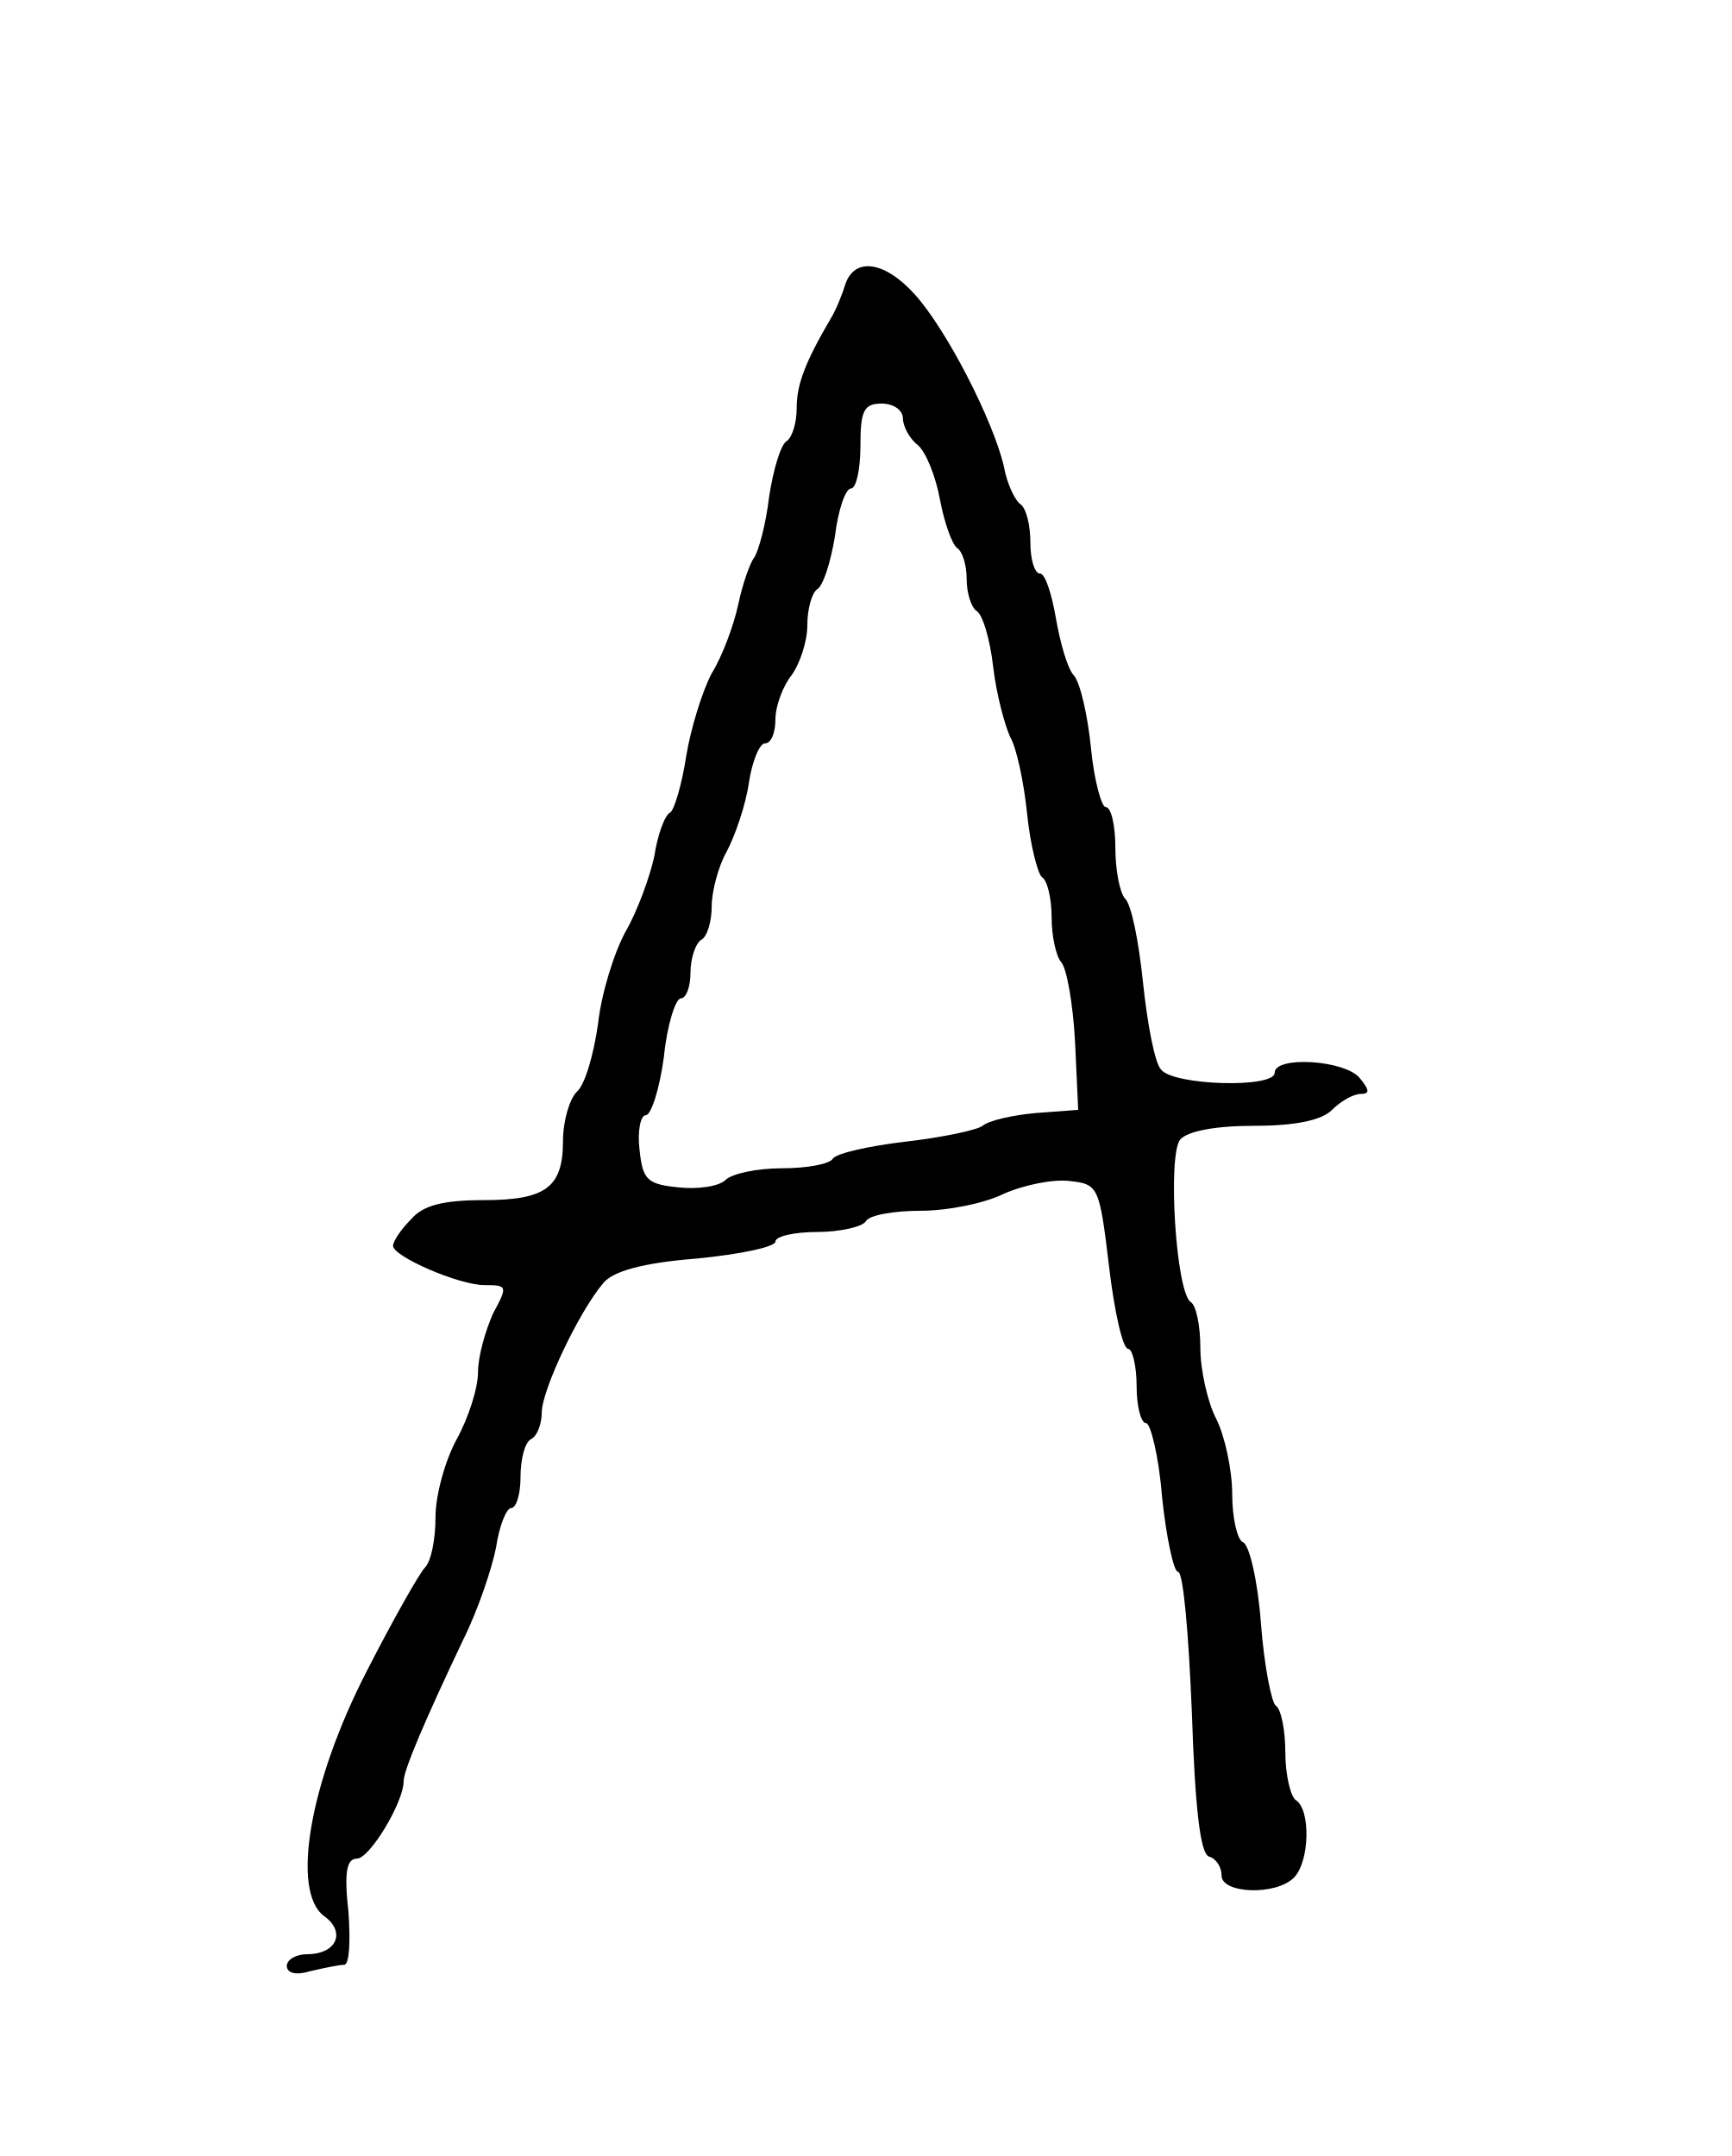
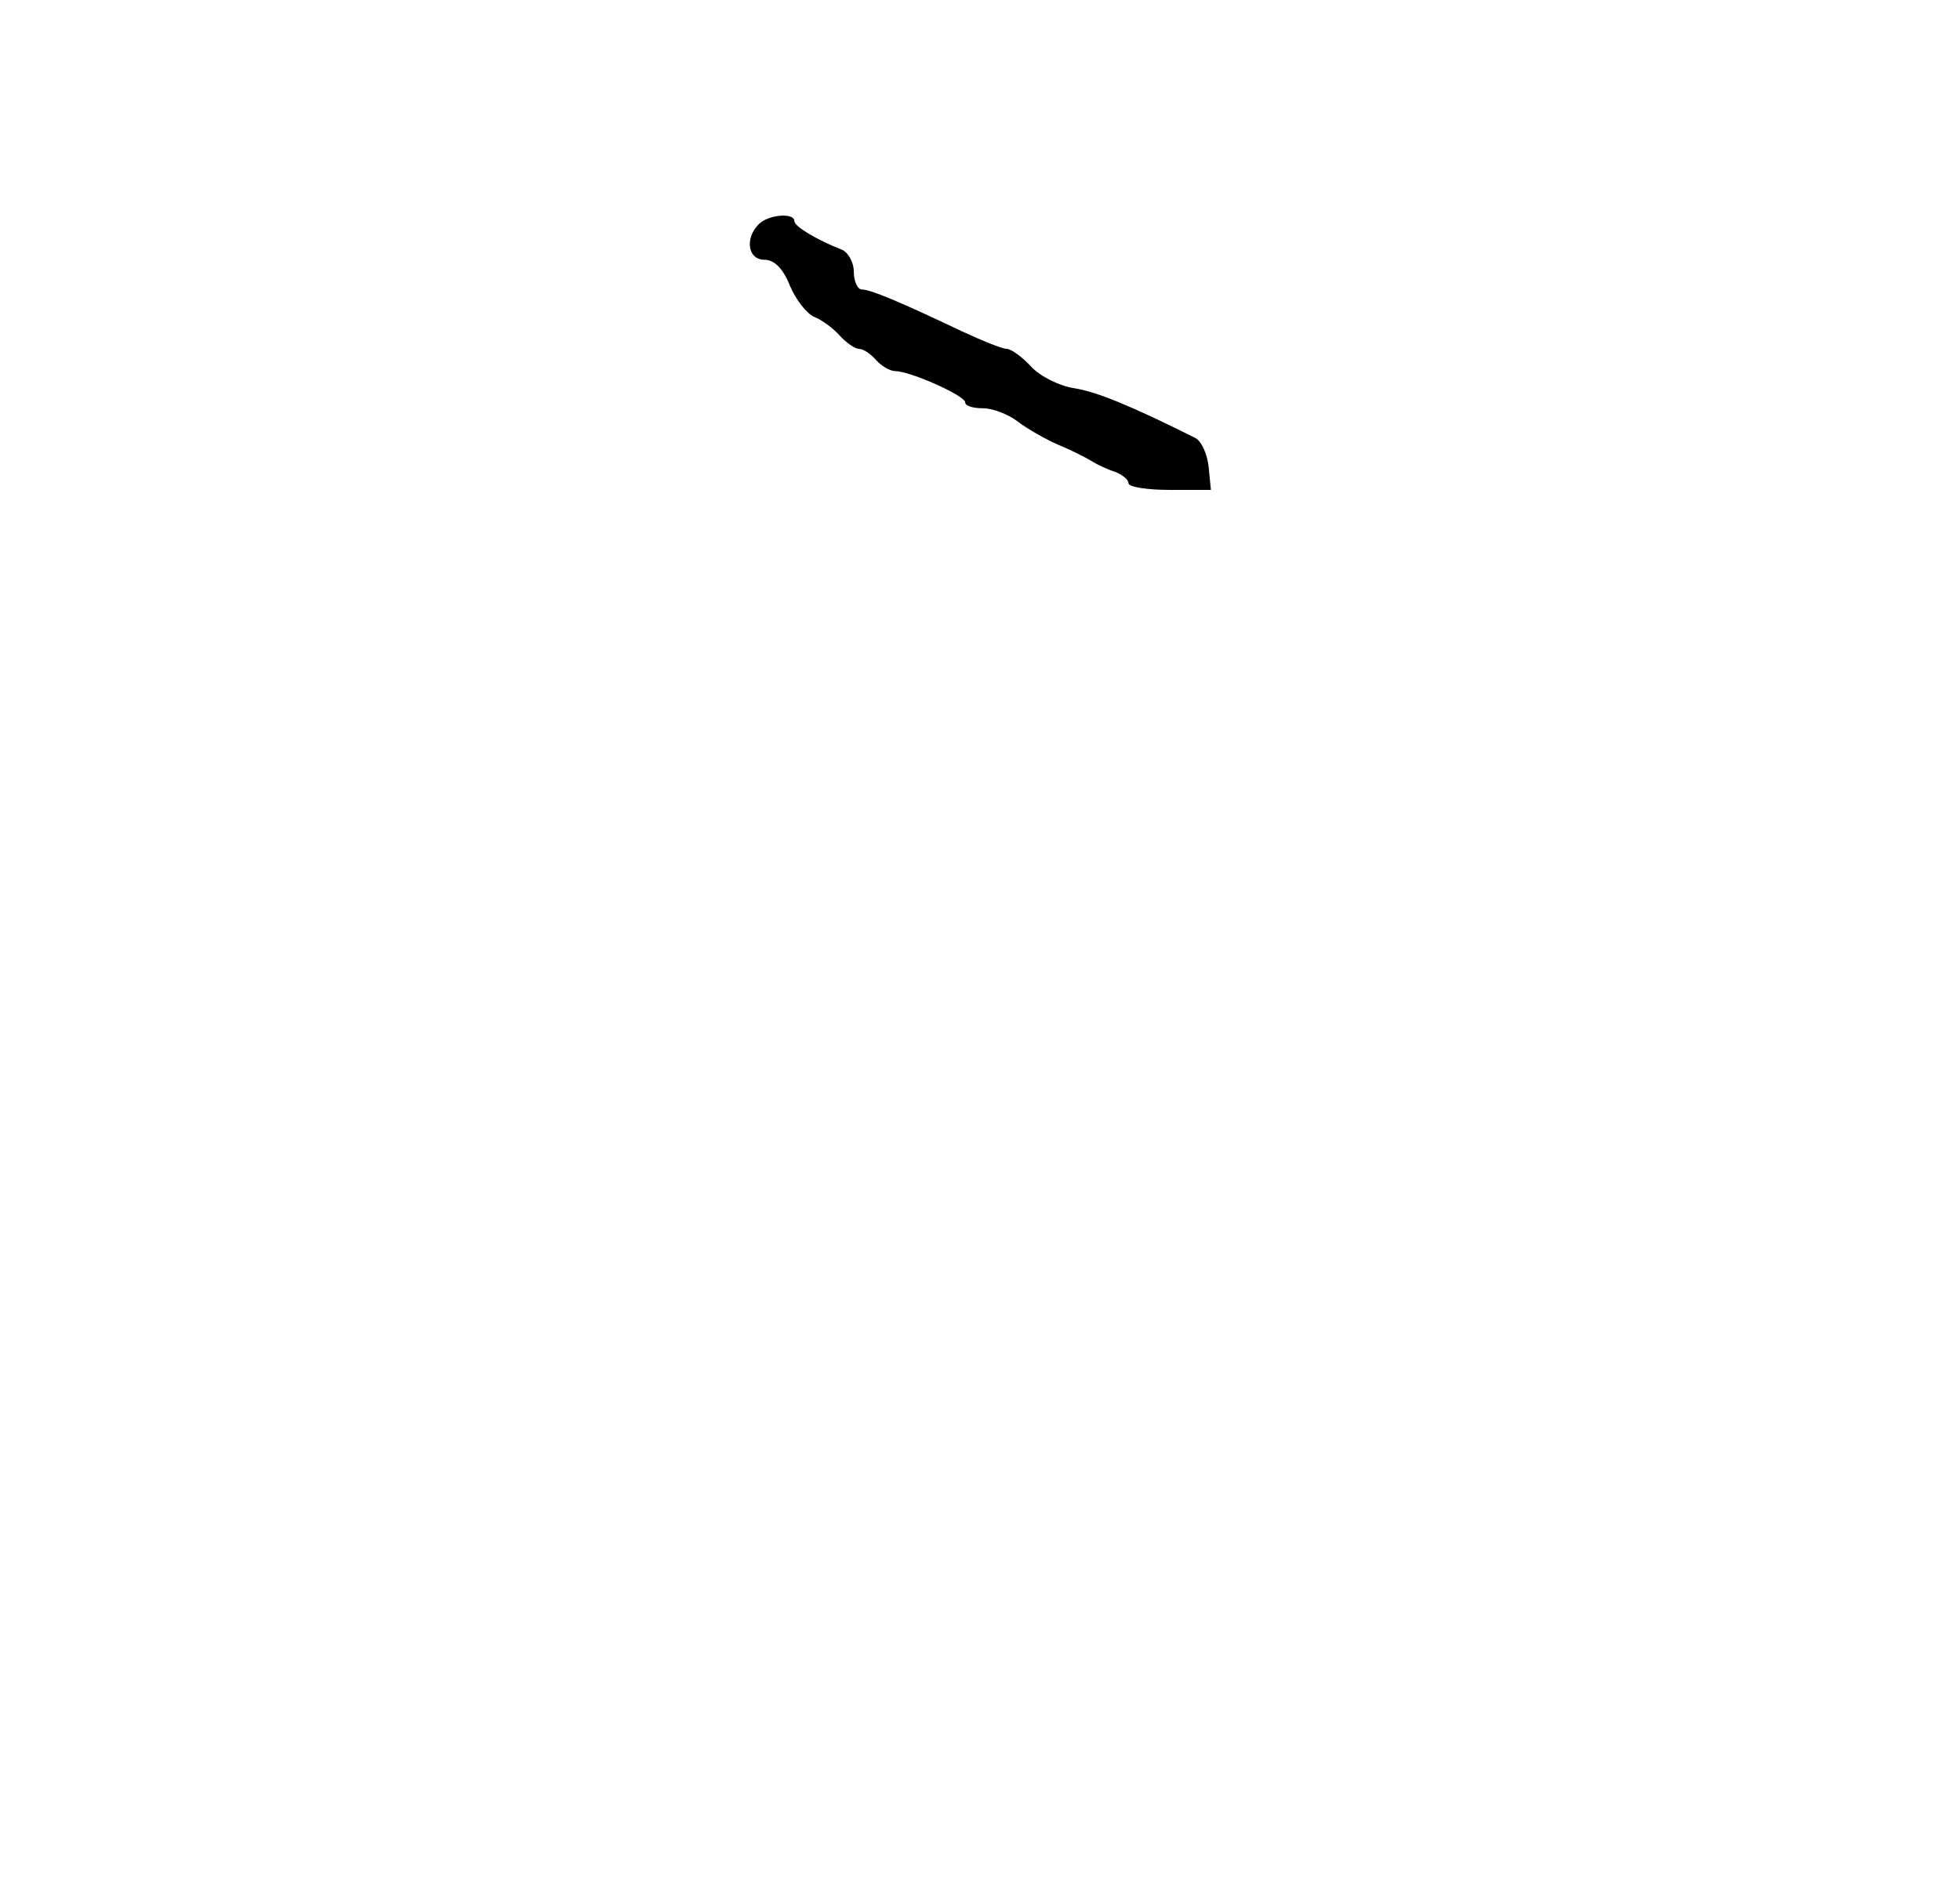
- <svg xmlns="http://www.w3.org/2000/svg" version="1.0" width="163pt" height="203pt" viewBox="0 0 163 203" preserveAspectRatio="xMidYMid meet">
-   <g transform="translate(0,203) scale(0.1,-0.1)" fill="#000000" stroke="none">
-     <path d="M796 1763 c-3 -10 -9 -25 -14 -33 -24 -41 -32 -62 -32 -84 0 -14 -4 -27 -9 -31 -6 -3 -13 -27 -17 -53 -3 -26 -10 -51 -14 -57 -4 -5 -11 -25 -15 -44 -4 -19 -15 -49 -25 -65 -9 -17 -20 -53 -24 -78 -4 -26 -11 -50 -15 -53 -5 -2 -12 -21 -15 -41 -4 -19 -16 -52 -27 -71 -11 -20 -23 -59 -26 -87 -4 -28 -12 -57 -20 -64 -7 -7 -13 -28 -13 -46 0 -44 -16 -56 -75 -56 -38 0 -57 -5 -68 -18 -10 -10 -17 -21 -17 -25 0 -10 62 -37 86 -37 22 0 22 -1 8 -27 -7 -16 -14 -40 -14 -55 0 -15 -9 -43 -20 -63 -11 -20 -20 -53 -20 -73 0 -21 -4 -42 -10 -48 -5 -5 -30 -49 -55 -98 -54 -105 -71 -207 -40 -230 21 -15 12 -36 -16 -36 -10 0 -19 -5 -19 -11 0 -7 9 -9 22 -5 13 3 27 6 32 6 5 0 6 23 4 50 -4 36 -2 50 8 50 12 0 44 53 44 73 0 10 19 55 56 133 14 28 27 67 31 87 3 21 10 37 14 37 5 0 9 13 9 29 0 17 4 33 10 36 6 3 10 15 10 25 0 21 35 95 58 122 9 11 37 19 88 23 41 4 74 11 74 16 0 5 18 9 39 9 22 0 43 5 46 10 3 6 27 10 52 10 25 0 60 7 78 16 18 8 46 14 62 12 27 -3 28 -5 37 -80 5 -43 13 -78 18 -78 4 0 8 -16 8 -35 0 -19 4 -35 9 -35 4 0 12 -31 15 -70 4 -38 11 -70 15 -70 5 0 10 -59 13 -132 3 -91 8 -133 16 -136 7 -2 12 -10 12 -18 0 -17 51 -19 68 -2 15 15 16 64 2 73 -5 3 -10 24 -10 45 0 21 -4 41 -9 44 -4 3 -11 38 -14 78 -3 40 -11 74 -17 76 -5 2 -10 22 -10 45 0 23 -7 55 -15 71 -8 15 -15 46 -15 67 0 21 -4 40 -9 43 -14 9 -22 138 -10 153 7 8 33 13 70 13 38 0 63 5 73 15 8 8 20 15 27 15 9 0 8 4 -1 15 -14 17 -80 21 -80 5 0 -15 -96 -12 -107 3 -6 6 -13 44 -17 82 -4 39 -11 74 -17 79 -5 6 -9 27 -9 48 0 21 -4 38 -9 38 -4 0 -11 25 -14 56 -3 30 -10 61 -16 68 -6 6 -13 31 -17 54 -4 23 -10 42 -15 42 -5 0 -9 13 -9 29 0 17 -4 32 -9 36 -5 3 -13 19 -16 36 -10 43 -54 129 -84 162 -28 31 -56 35 -65 10z m54 -127 c0 -7 6 -19 14 -25 8 -7 17 -30 21 -52 4 -21 11 -41 16 -45 5 -3 9 -16 9 -29 0 -13 4 -26 9 -30 6 -3 13 -27 16 -53 3 -26 11 -55 16 -66 6 -10 13 -43 16 -73 3 -29 10 -56 14 -59 5 -3 9 -20 9 -38 0 -17 4 -36 9 -42 5 -5 11 -38 13 -74 l3 -65 -40 -3 c-22 -2 -44 -7 -50 -12 -5 -4 -38 -11 -73 -15 -34 -4 -65 -11 -68 -16 -3 -5 -24 -9 -48 -9 -23 0 -47 -5 -53 -11 -6 -6 -26 -9 -44 -7 -30 3 -34 7 -37 36 -2 17 1 32 6 32 5 0 13 25 17 55 3 30 11 55 16 55 5 0 9 11 9 24 0 14 5 28 10 31 6 3 10 18 10 32 0 13 6 37 14 51 8 15 18 44 21 65 3 20 10 37 15 37 6 0 10 10 10 23 0 12 7 31 15 41 8 11 15 32 15 47 0 15 4 30 9 34 6 3 13 26 17 50 3 25 10 45 15 45 5 0 9 18 9 40 0 33 3 40 20 40 11 0 20 -6 20 -14z" />
+ <svg xmlns="http://www.w3.org/2000/svg" version="1.0" width="264pt" height="254pt" viewBox="0 0 264 254" preserveAspectRatio="xMidYMid meet">
+   <g transform="translate(0,254) scale(0.1,-0.1)" fill="#000000" stroke="none">
+     <path d="M1022 2238 c-19 -19 -15 -48 8 -48 13 0 25 -12 34 -35 8 -19 23 -38 33 -42 10 -4 25 -15 34 -25 9 -10 21 -18 26 -18 6 0 16 -7 23 -15 7 -8 19 -15 26 -15 20 0 94 -33 94 -42 0 -5 11 -8 24 -8 13 0 34 -8 47 -18 13 -10 38 -24 54 -31 17 -7 37 -17 45 -22 8 -5 23 -12 33 -15 9 -4 17 -10 17 -15 0 -5 25 -9 56 -9 l55 0 -3 31 c-2 18 -10 35 -18 39 -86 43 -132 62 -163 67 -20 3 -46 16 -58 29 -12 13 -27 24 -33 24 -6 0 -33 11 -61 24 -80 38 -122 56 -134 56 -6 0 -11 11 -11 24 0 13 -8 27 -17 30 -33 13 -63 31 -63 38 0 12 -35 9 -48 -4z" />
  </g>
</svg>
